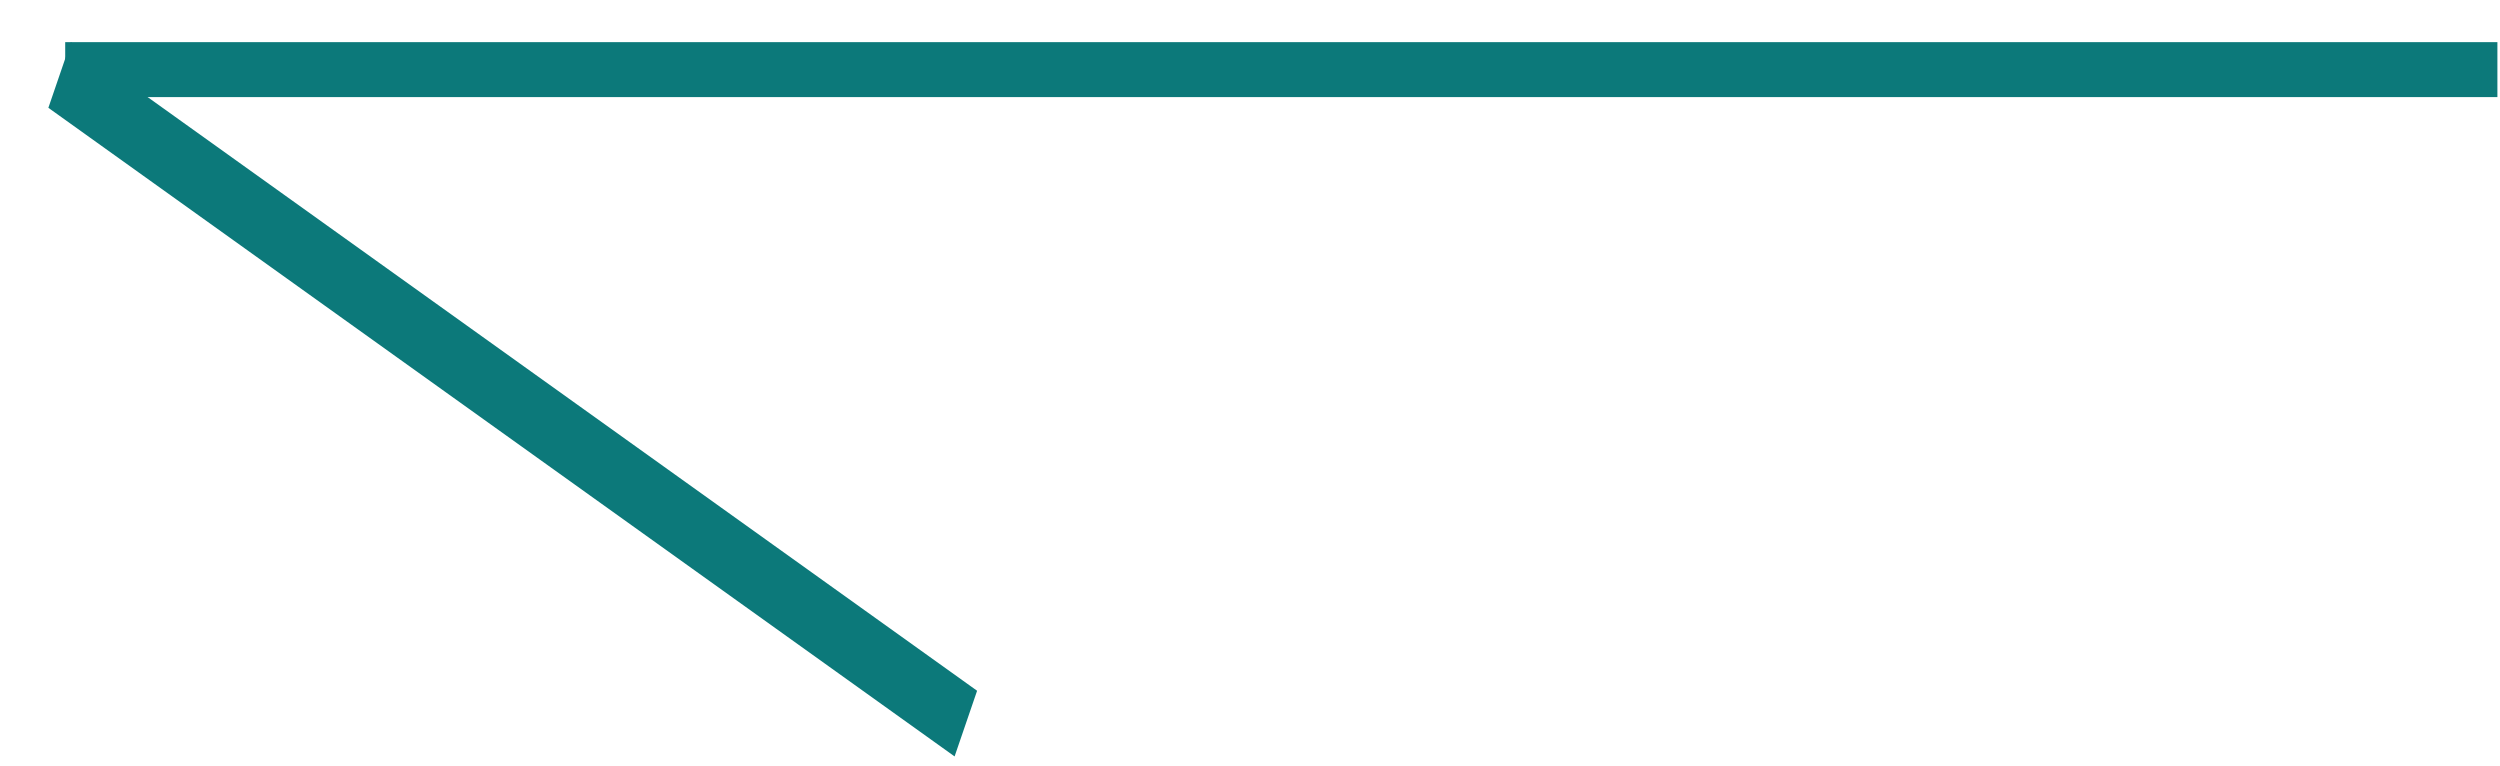
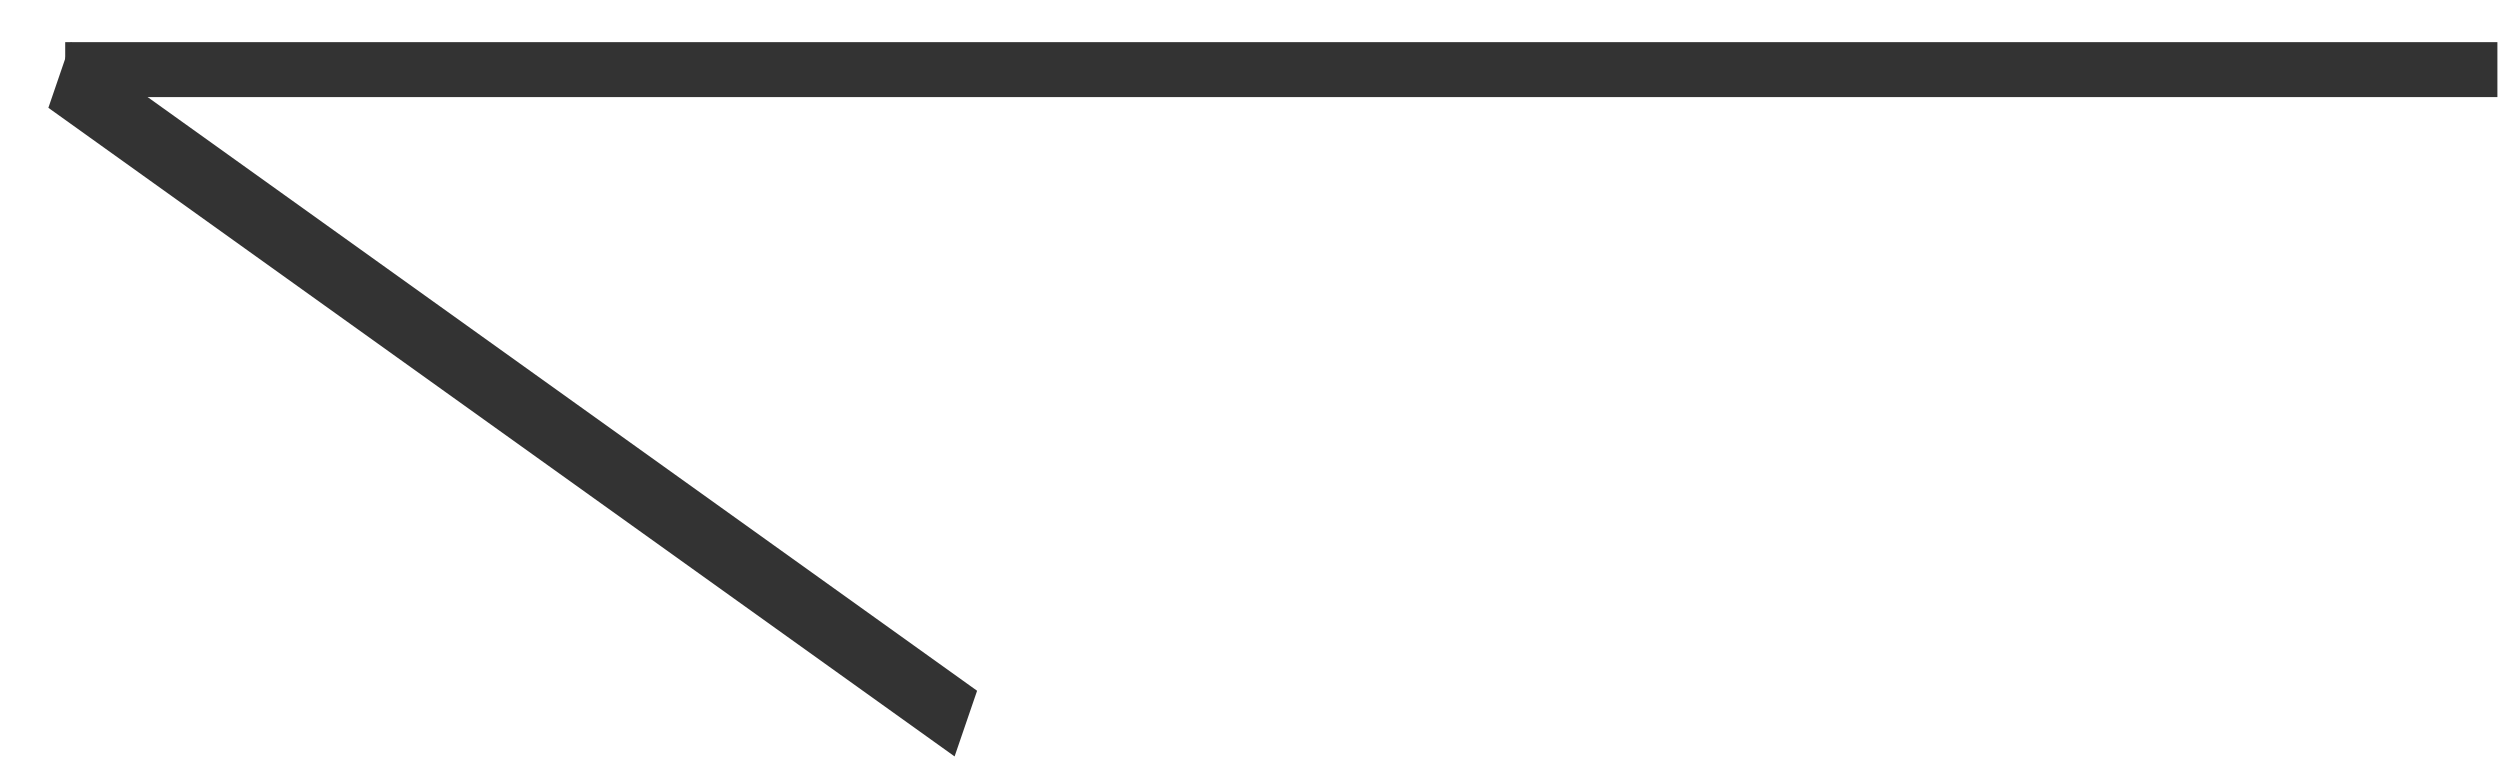
<svg xmlns="http://www.w3.org/2000/svg" width="49" height="15" viewBox="0 0 49 15" fill="none">
-   <path d="M48.949 0.826L1.278 0.826L1.278 1.903L48.949 1.903V0.826Z" fill="#0C797A" />
-   <path d="M19.151 13.539L1.389 0.826L0.948 2.113L18.71 14.826L19.151 13.539Z" fill="#0C797A" />
+   <path d="M48.949 0.826L1.278 0.826L1.278 1.903L48.949 1.903V0.826Z" fill="#333333" />
+   <path d="M19.151 13.539L1.389 0.826L0.948 2.113L18.71 14.826L19.151 13.539Z" fill="#333333" />
</svg>
